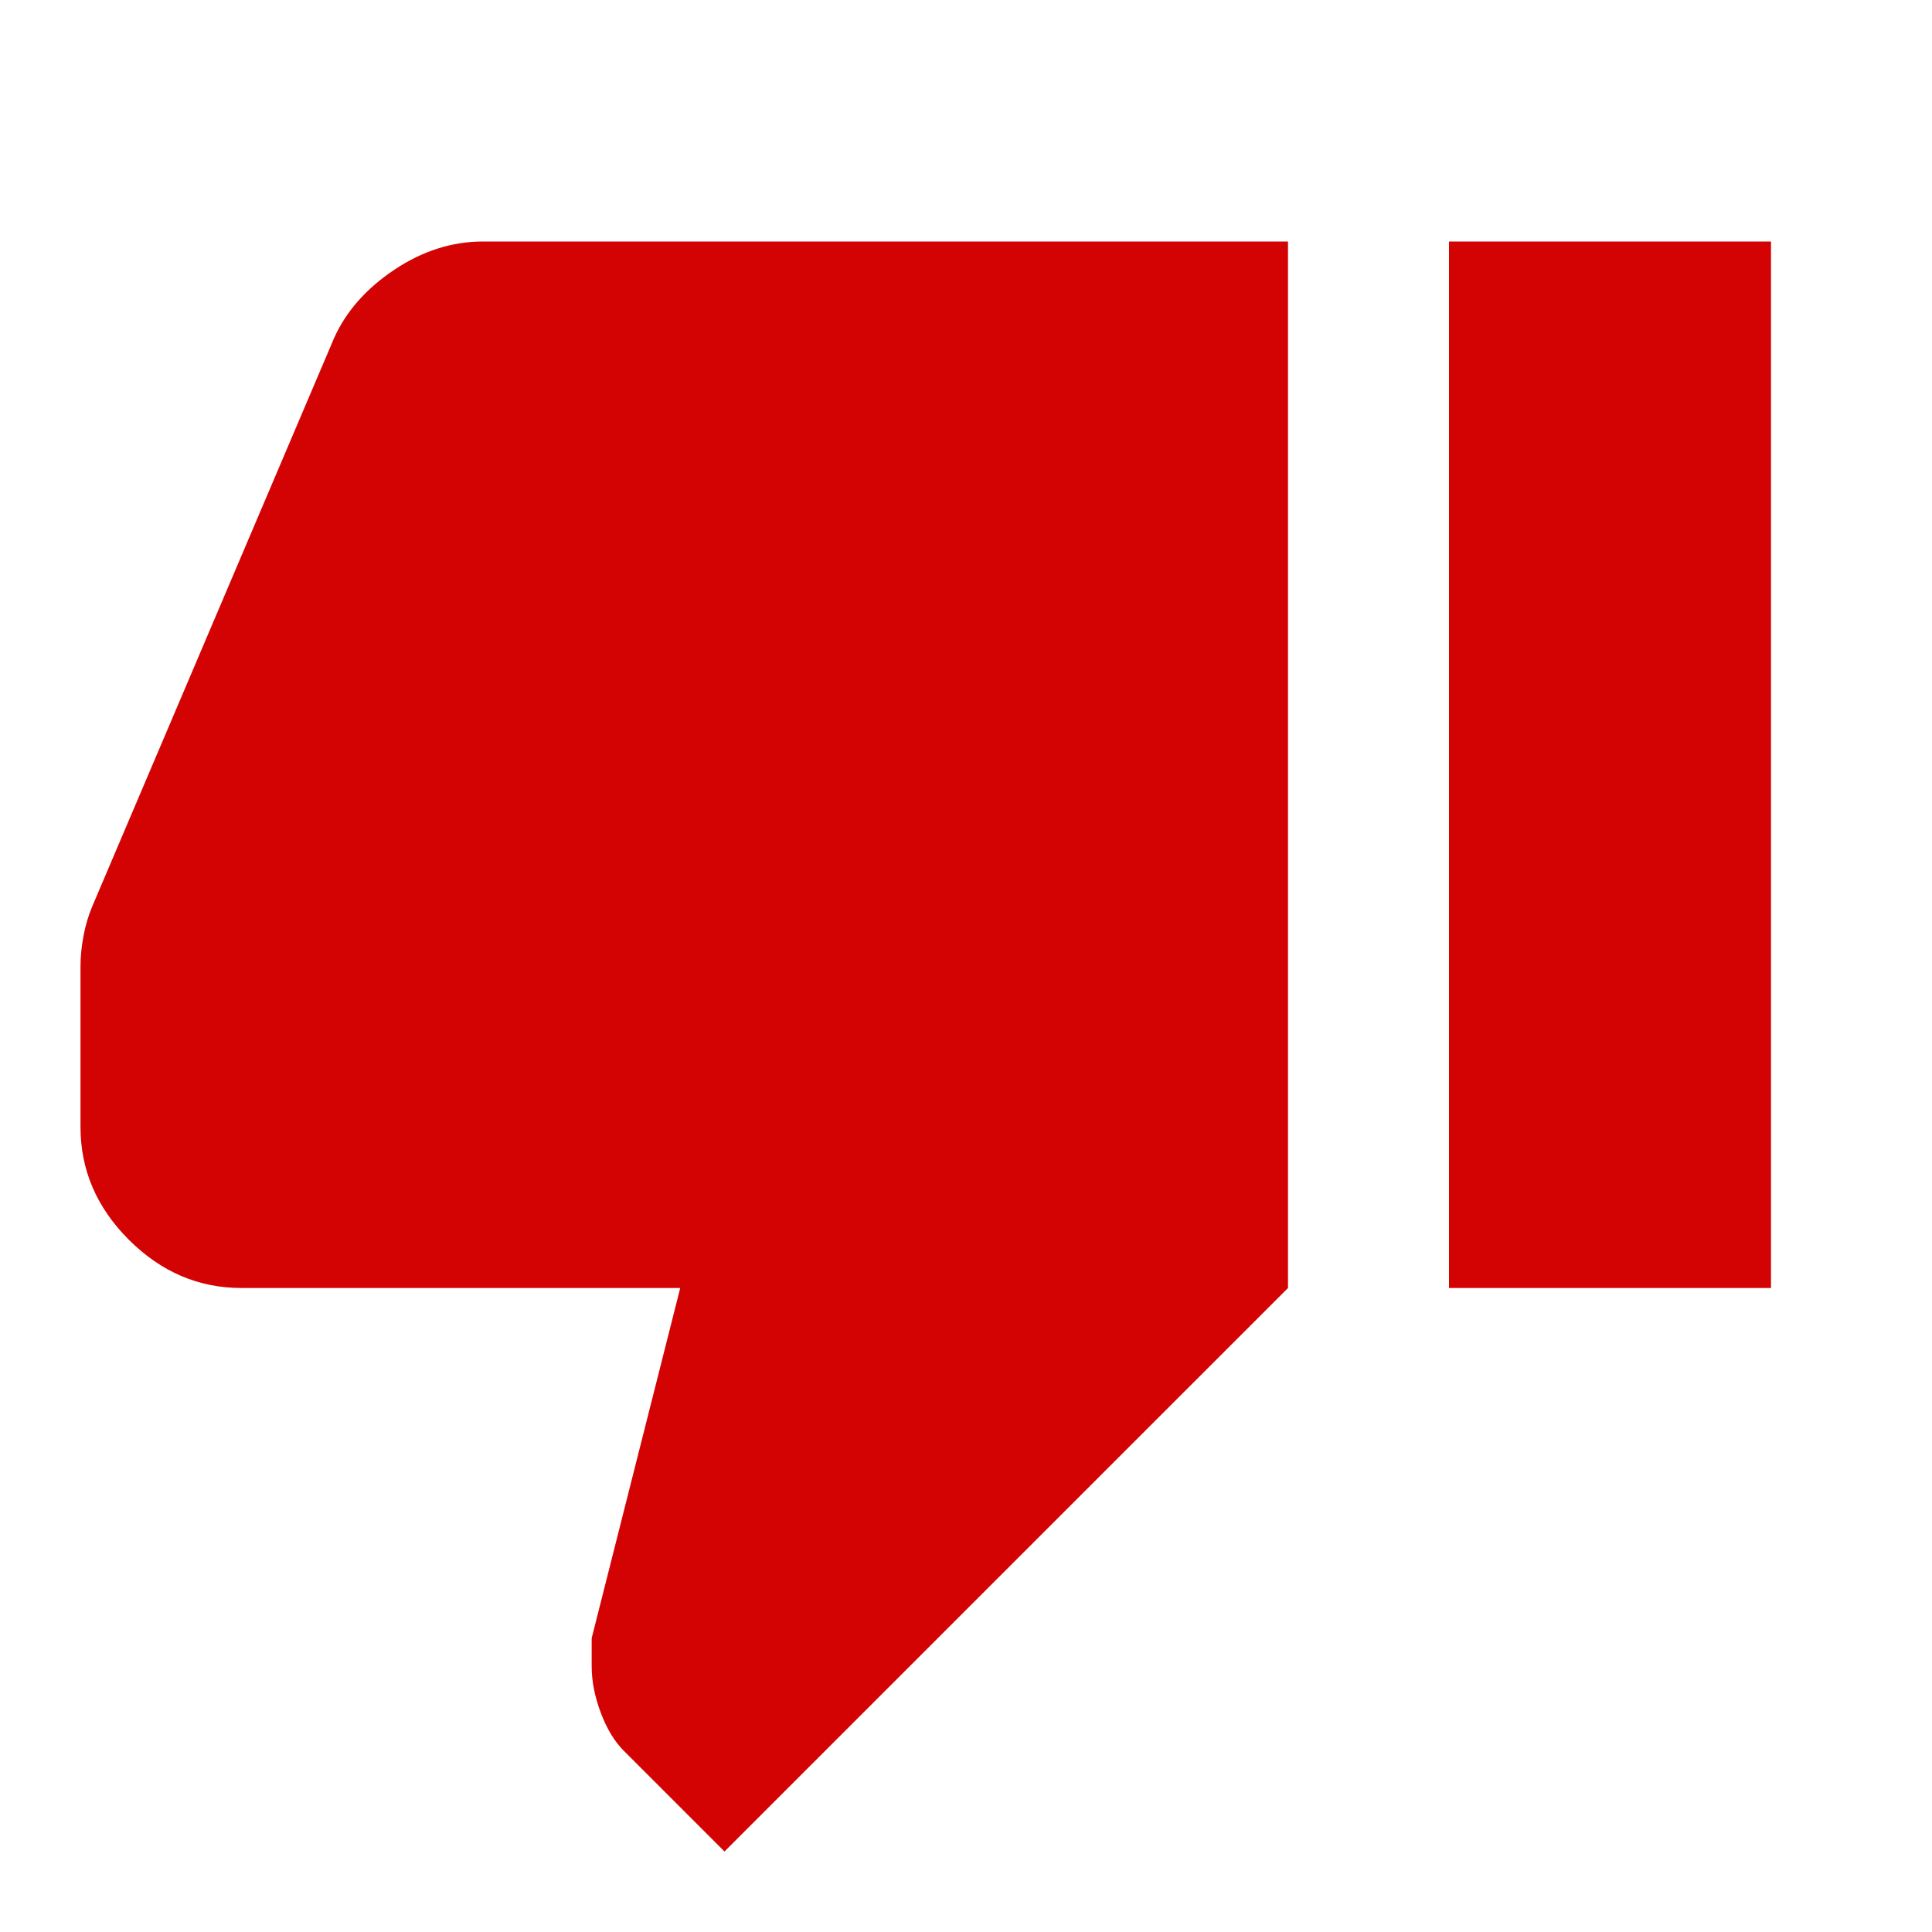
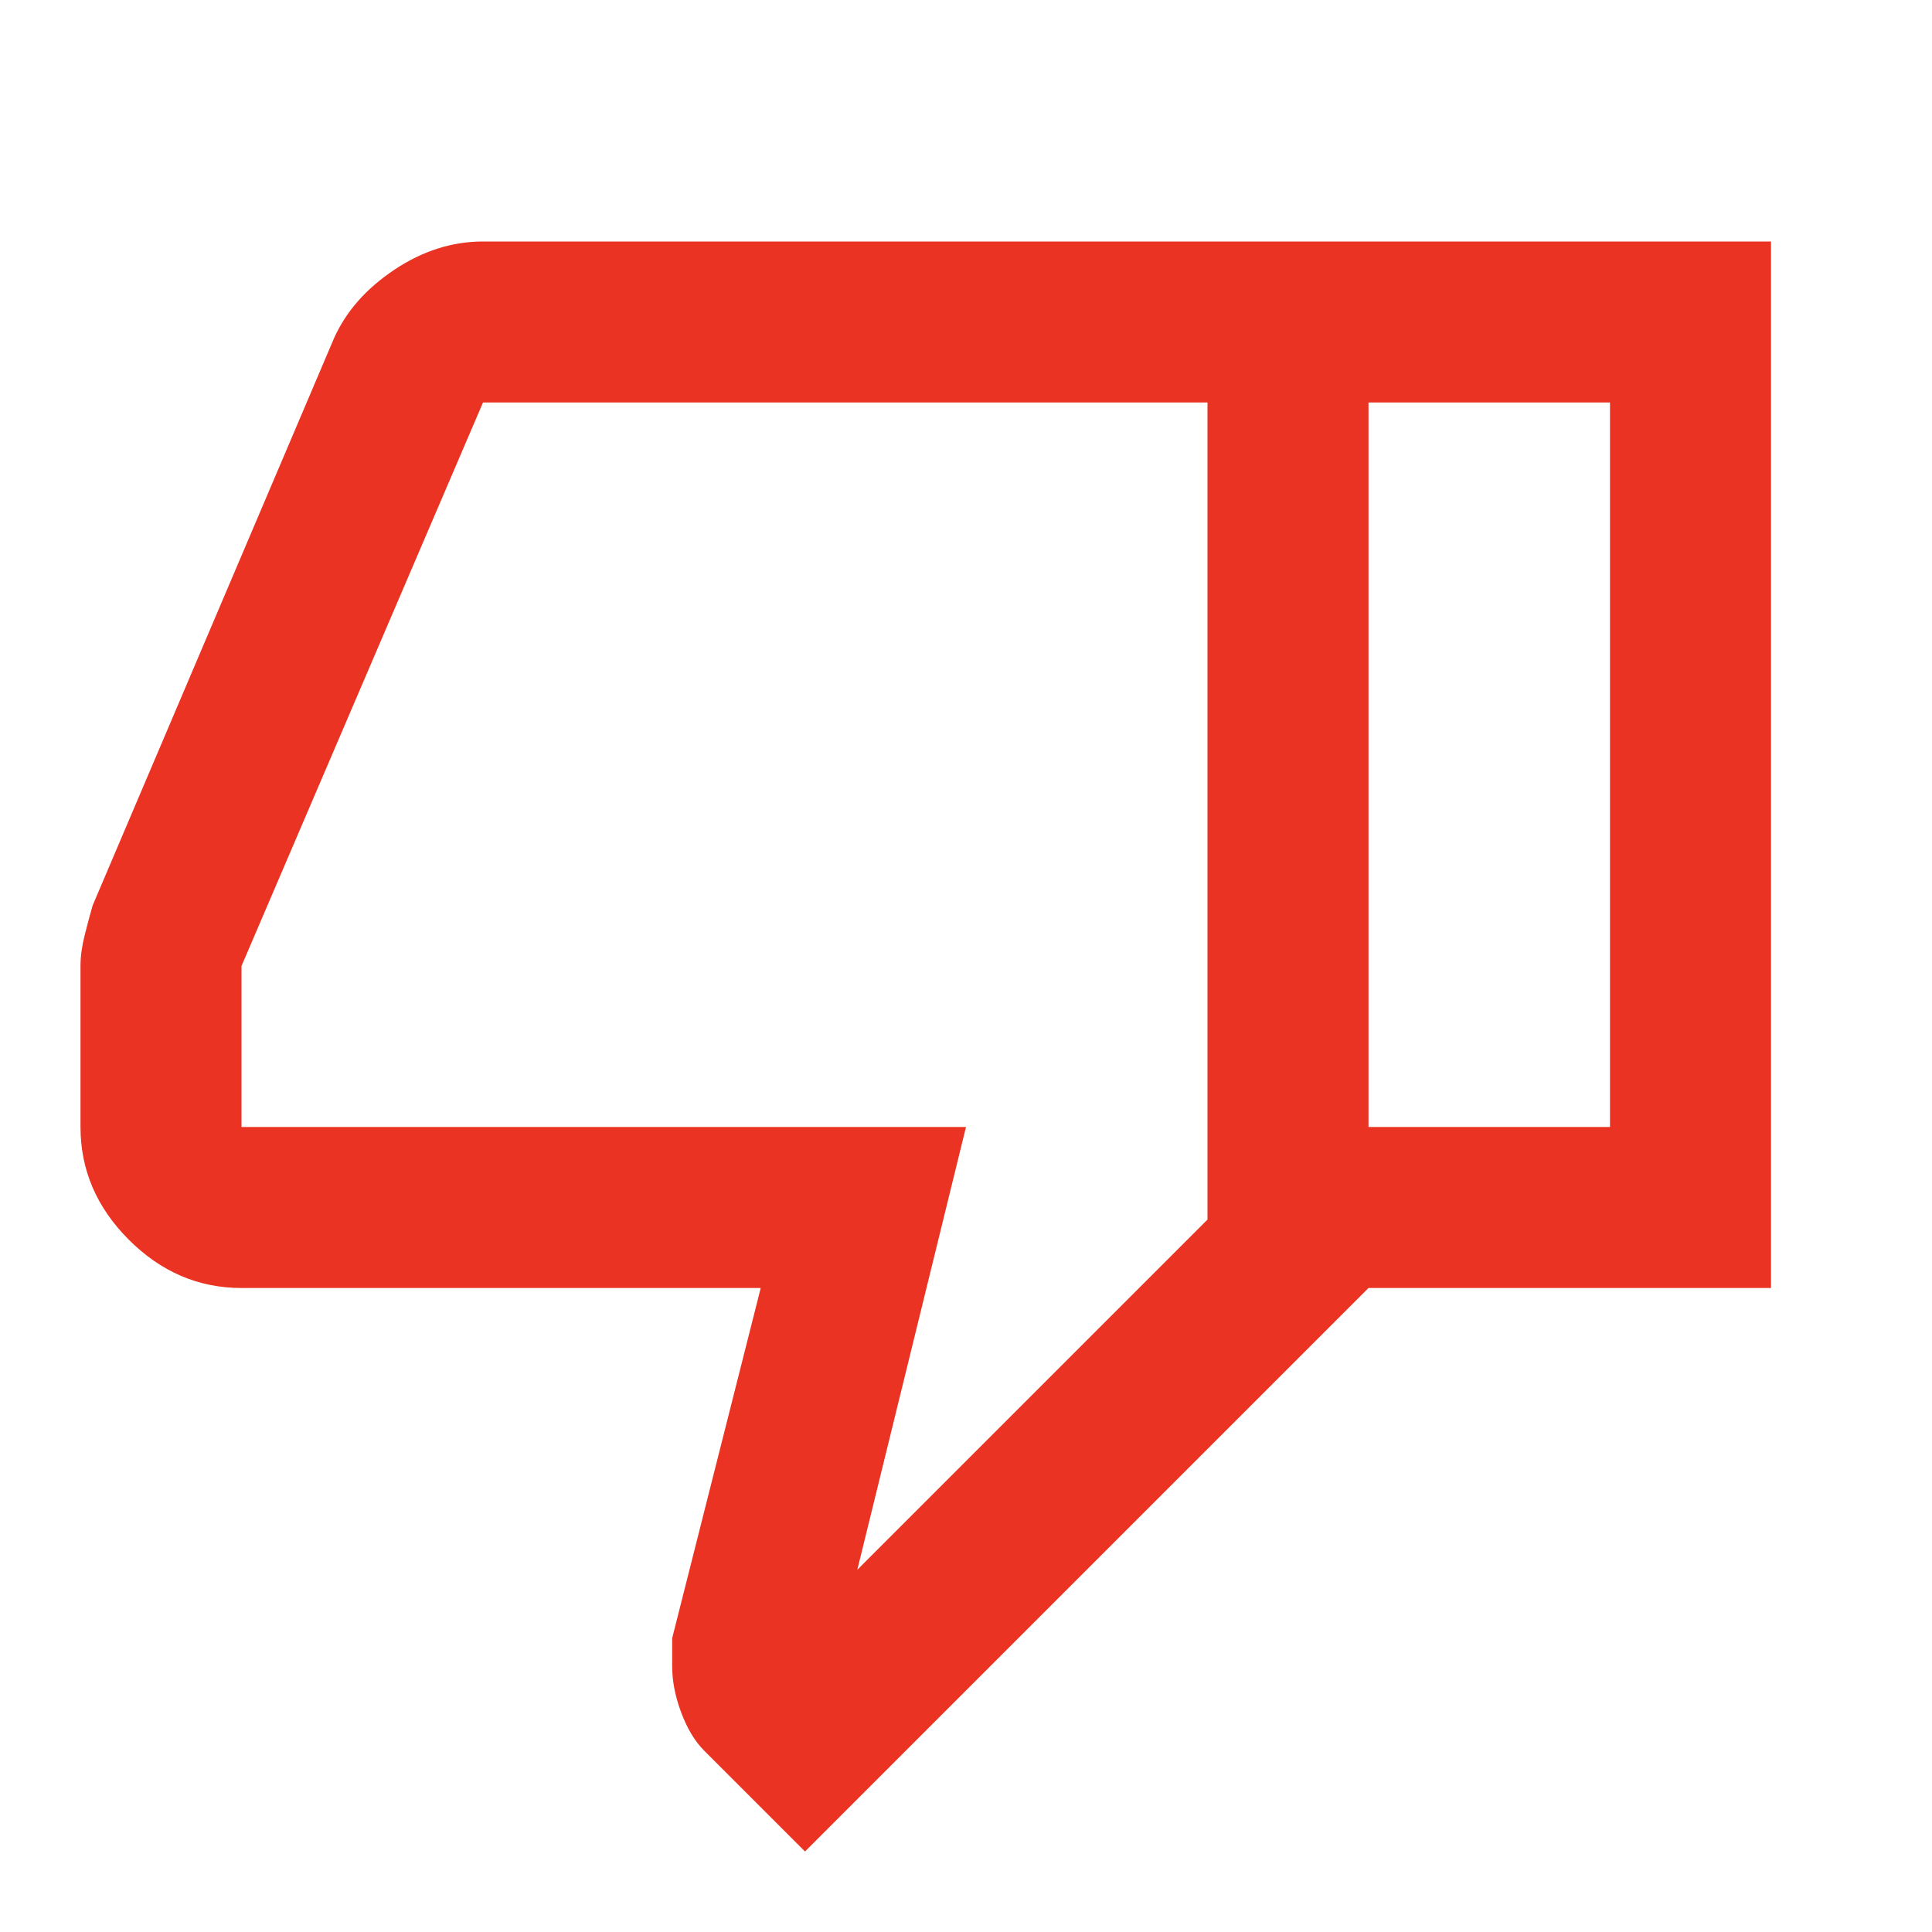
- <svg xmlns="http://www.w3.org/2000/svg" height="24px" viewBox="0 -960 960 960" width="24px" fill="#d30303">
-   <path d="M240-840h400v520L360-40l-50-50q-7-7-11.5-19t-4.5-23v-14l44-174H120q-32 0-56-24t-24-56v-80q0-7 1.5-15t4.5-15l120-282q9-20 30-34t44-14Zm480 520v-520h160v520H720Z" />
+ <svg xmlns="http://www.w3.org/2000/svg" height="24px" viewBox="0 -960 960 960" width="24px" fill="#EA3323">
+   <path d="M240-840h440v520L400-40l-50-50q-7-7-11.5-19t-4.5-23v-14l44-174H120q-32 0-56-24t-24-56v-80q0-7 2-15t4-15l120-282q9-20 30-34t44-14Zm360 80H240L120-480v80h360l-54 220 174-174v-406Zm0 406v-406 406Zm80 34v-80h120v-360H680v-80h200v520H680Z" />
</svg>
